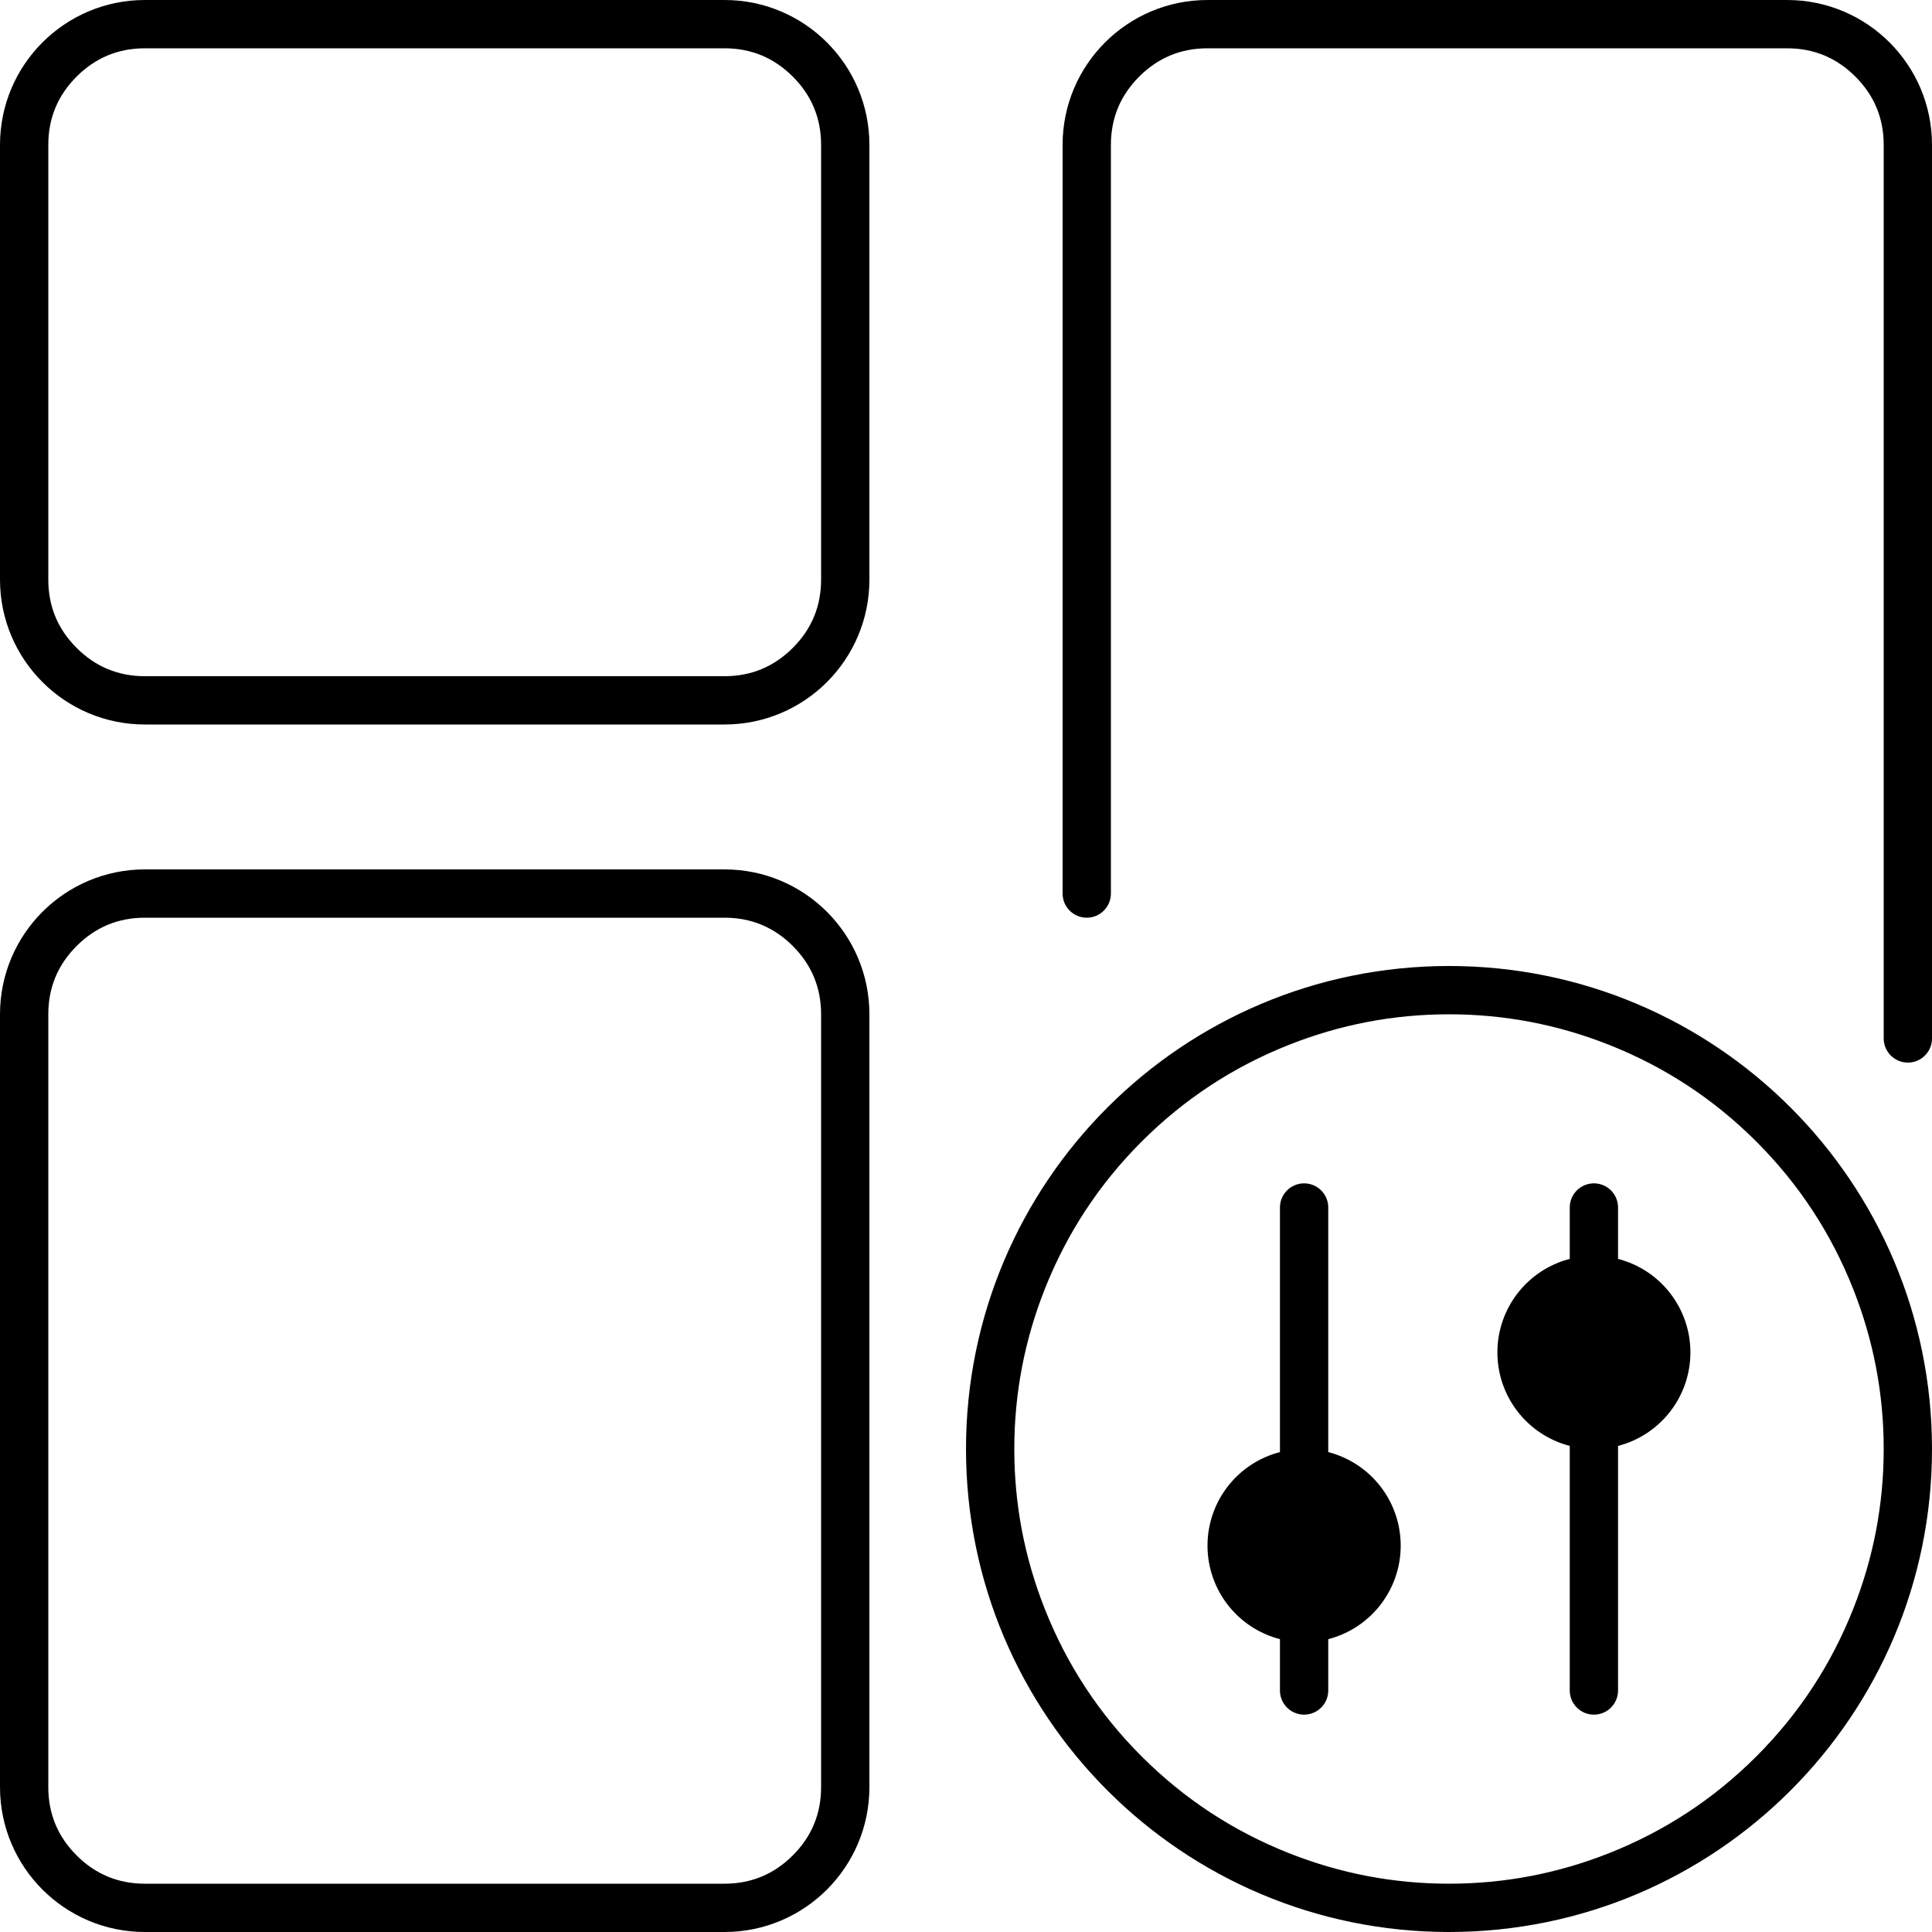
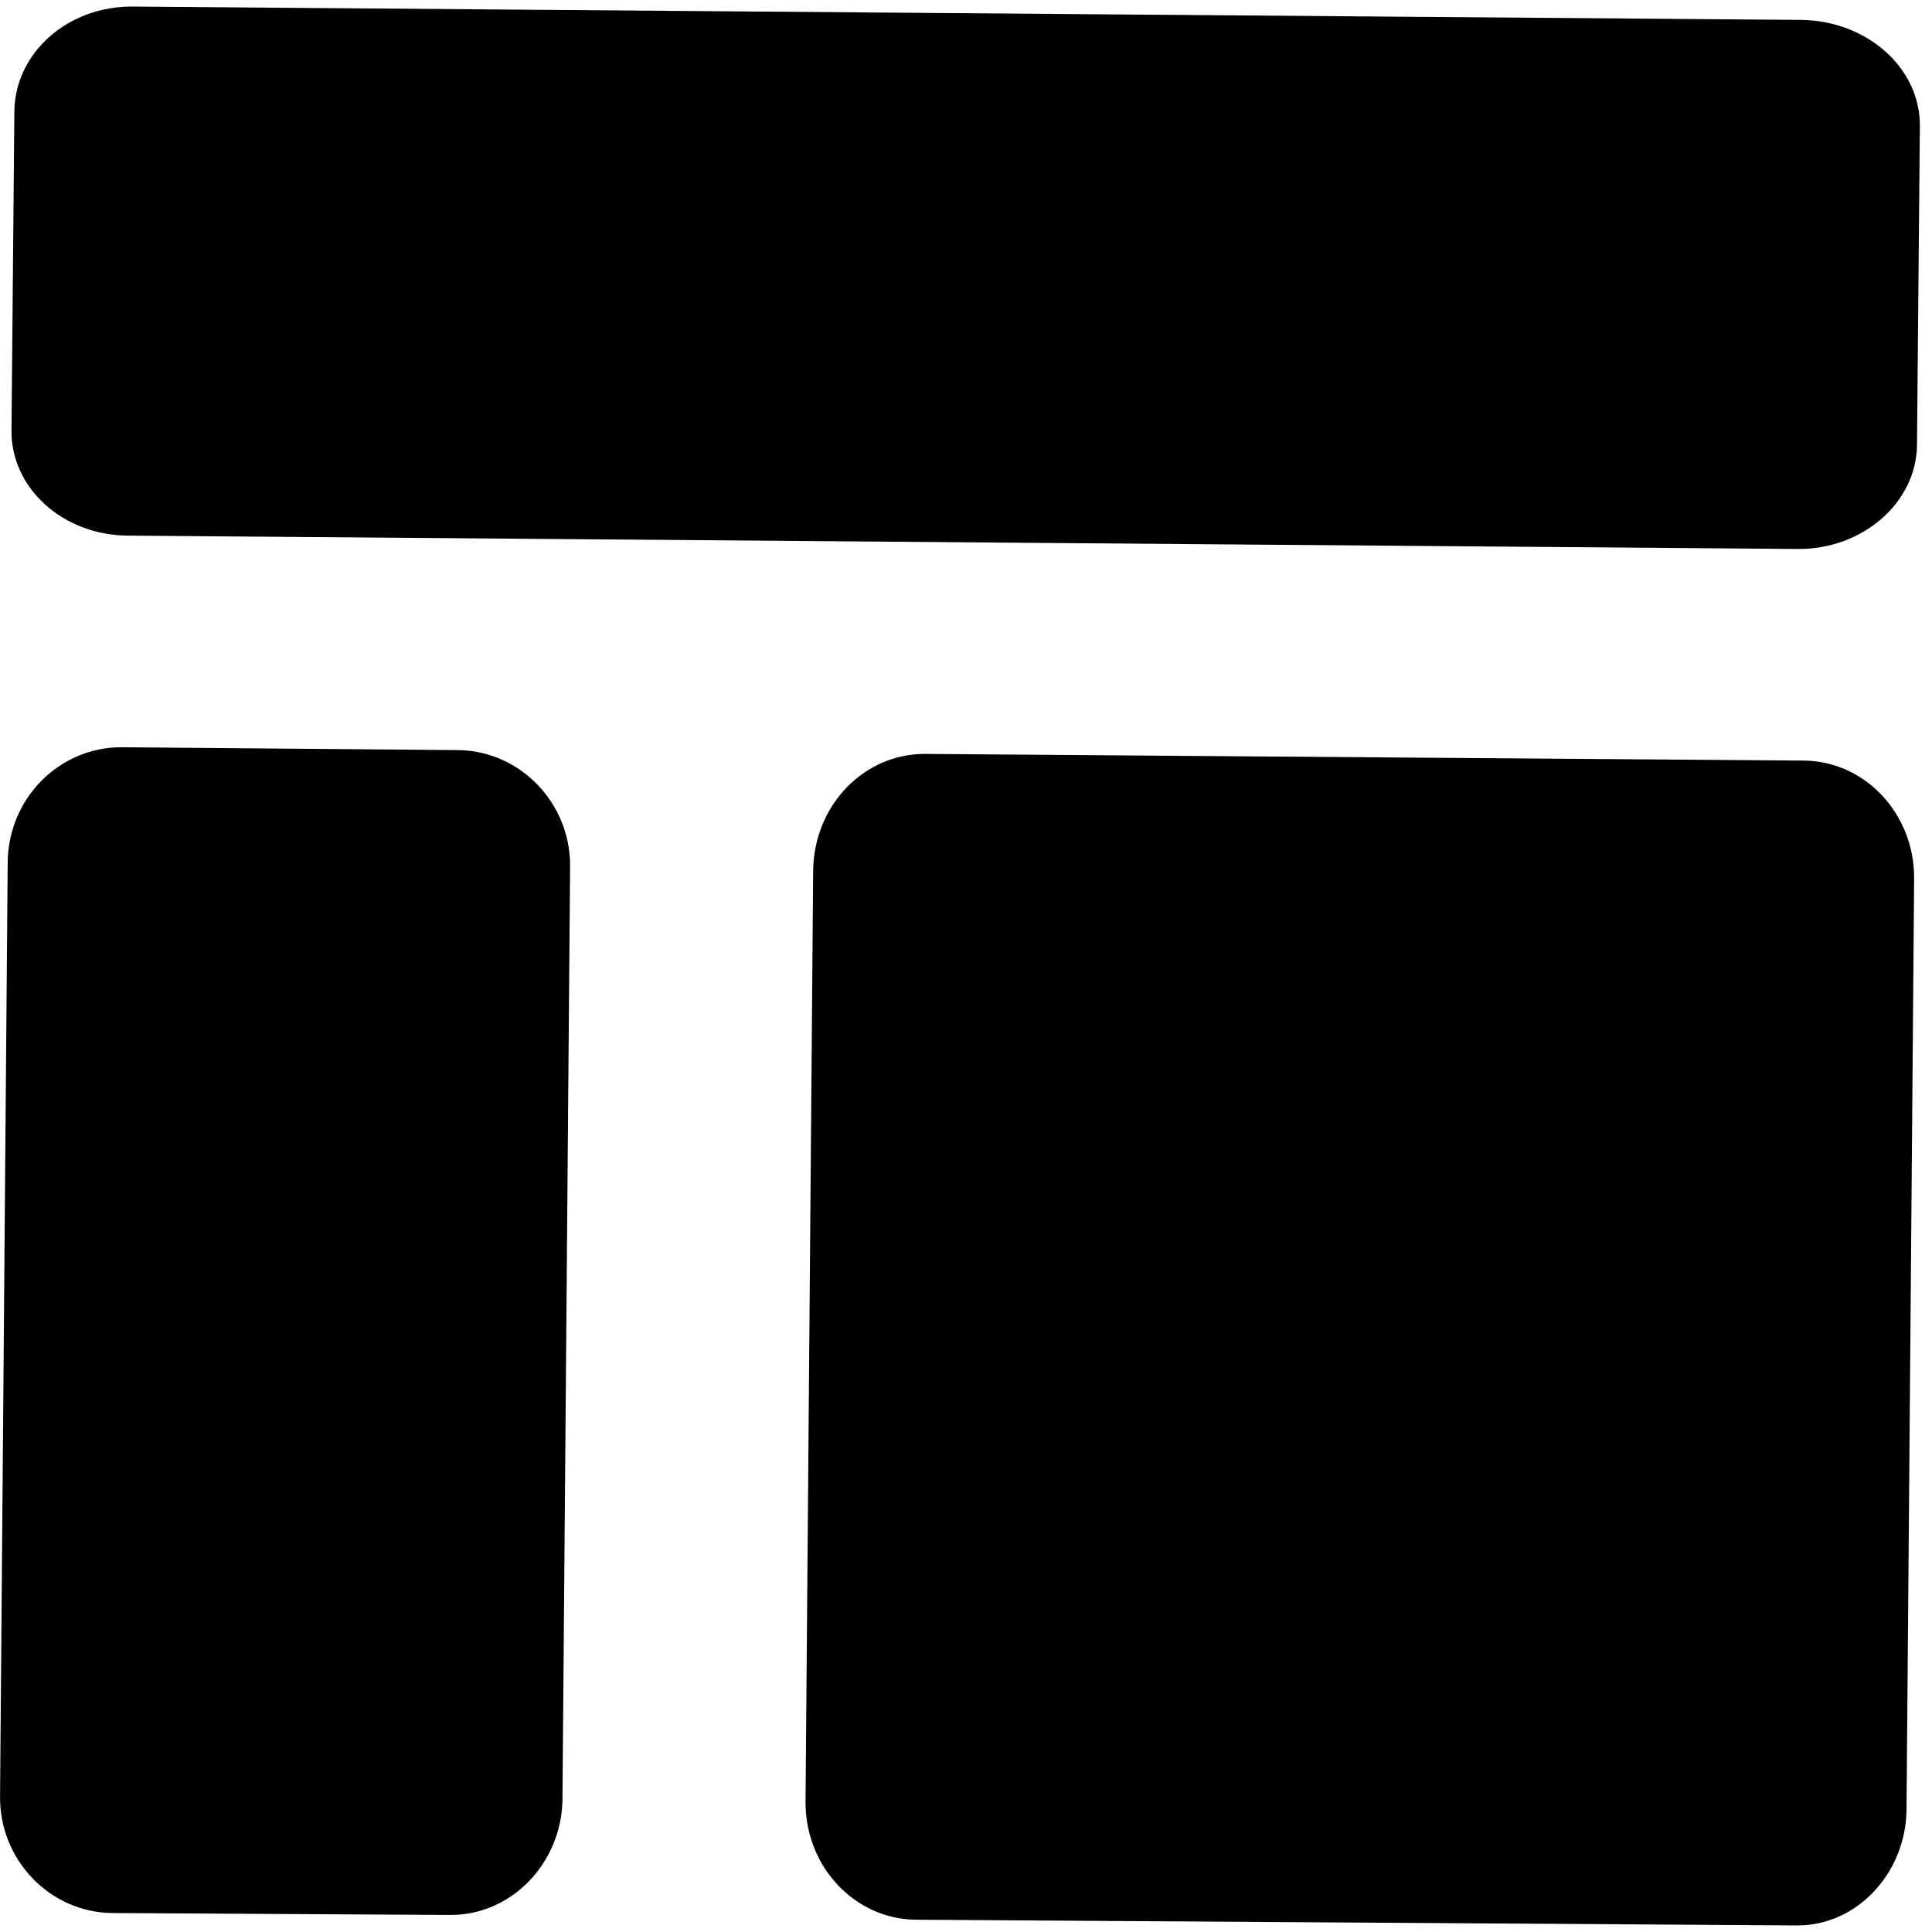
- <svg xmlns="http://www.w3.org/2000/svg" t="1683767894848" class="icon" viewBox="0 0 1024 1024" version="1.1" p-id="5687" width="200" height="200">
-   <path d="M0 307.2V76.8a76.8 76.8 0 0 1 76.8-76.8h307.2a76.8 76.8 0 0 1 76.8 76.8v230.4a76.8 76.8 0 0 1-76.8 76.8H76.8a76.8 76.8 0 0 1-76.8-76.8z m588.8 166.4a12.8 12.8 0 0 1-25.6 0V76.8a76.8 76.8 0 0 1 76.8-76.8h307.2a76.8 76.8 0 0 1 76.8 76.8v473.6a12.8 12.8 0 0 1-25.6 0V76.8q0-21.197-15.002-36.198T947.2 25.6H640q-21.197 0-36.198 15.002T588.8 76.8v396.8zM25.6 307.2q0 21.197 15.002 36.198T76.8 358.4h307.2q21.197 0 36.198-15.002T435.2 307.2V76.8q0-21.197-15.002-36.198T384 25.6H76.8q-21.197 0-36.198 15.002T25.6 76.8v230.4zM0 947.2V537.6a76.8 76.8 0 0 1 76.8-76.8h307.2a76.8 76.8 0 0 1 76.8 76.8v409.6a76.8 76.8 0 0 1-76.8 76.8H76.8a76.8 76.8 0 0 1-76.8-76.8z m25.6 0q0 21.197 15.002 36.198T76.8 998.4h307.2q21.197 0 36.198-15.002T435.2 947.2V537.6q0-21.197-15.002-36.198T384 486.4H76.8q-21.197 0-36.198 15.002T25.6 537.6v409.6z m742.4 76.8c141.389 0 256-114.611 256-256s-114.611-256-256-256-256 114.611-256 256 114.611 256 256 256z m214.221-340.813Q998.4 724.045 998.4 768t-16.179 84.813q-17.562 44.365-51.302 78.106t-78.106 51.302Q811.955 998.4 768 998.4t-84.813-16.179q-44.365-17.562-78.106-51.302t-51.302-78.106Q537.6 811.955 537.6 768t16.179-84.813q17.562-44.365 51.302-78.106t78.106-51.302Q724.045 537.6 768 537.6t84.813 16.179q44.365 17.562 78.106 51.302t51.302 78.106zM691.2 627.2a12.8 12.8 0 0 1 12.8 12.8v129.638a51.2 51.2 0 0 1 0 99.149V896a12.8 12.8 0 0 1-25.6 0v-27.213a51.2 51.2 0 0 1 0-99.149V640a12.8 12.8 0 0 1 12.8-12.8z m166.4 12.8a12.8 12.8 0 0 0-25.6 0v27.238a51.2 51.2 0 0 0 0 99.123V896a12.8 12.8 0 0 0 25.6 0v-129.638a51.2 51.2 0 0 0 0-99.123V640z" p-id="5688" />
+ <svg xmlns="http://www.w3.org/2000/svg" t="1683796151213" class="icon" viewBox="0 0 1031 1024" version="1.1" p-id="3230" width="200" height="200">
+   <path d="M71.246 0.007l890.201 7.122c35.099 0.509 63.586 25.943 63.077 56.973l-1.526 169.393c0 31.03-28.995 56.464-64.094 55.956l-890.201-7.122C33.604 282.328 5.626 256.894 6.135 225.864l1.526-169.393C7.661 24.933 36.147-0.501 71.246 0.007zM64.633 395.257l180.075 1.526c33.065 0.509 60.025 28.486 59.516 62.568l-4.069 497.495c-0.509 34.082-27.469 62.06-60.534 61.551l-180.075-1.017C26.482 1016.872-0.478 988.894 0.03 954.812l4.069-497.495C4.1 422.726 31.569 395.257 64.633 395.257z m428.823 3.561l469.518 3.561c32.556 0.509 58.499 28.486 58.499 62.568l-4.069 497.495c-0.509 34.082-26.96 62.06-59.008 61.551l-470.026-3.052c-32.556-0.509-58.499-28.486-58.499-62.568l4.069-497.495c0.509-34.591 26.96-62.06 59.516-62.06z" p-id="3231" />
</svg>
